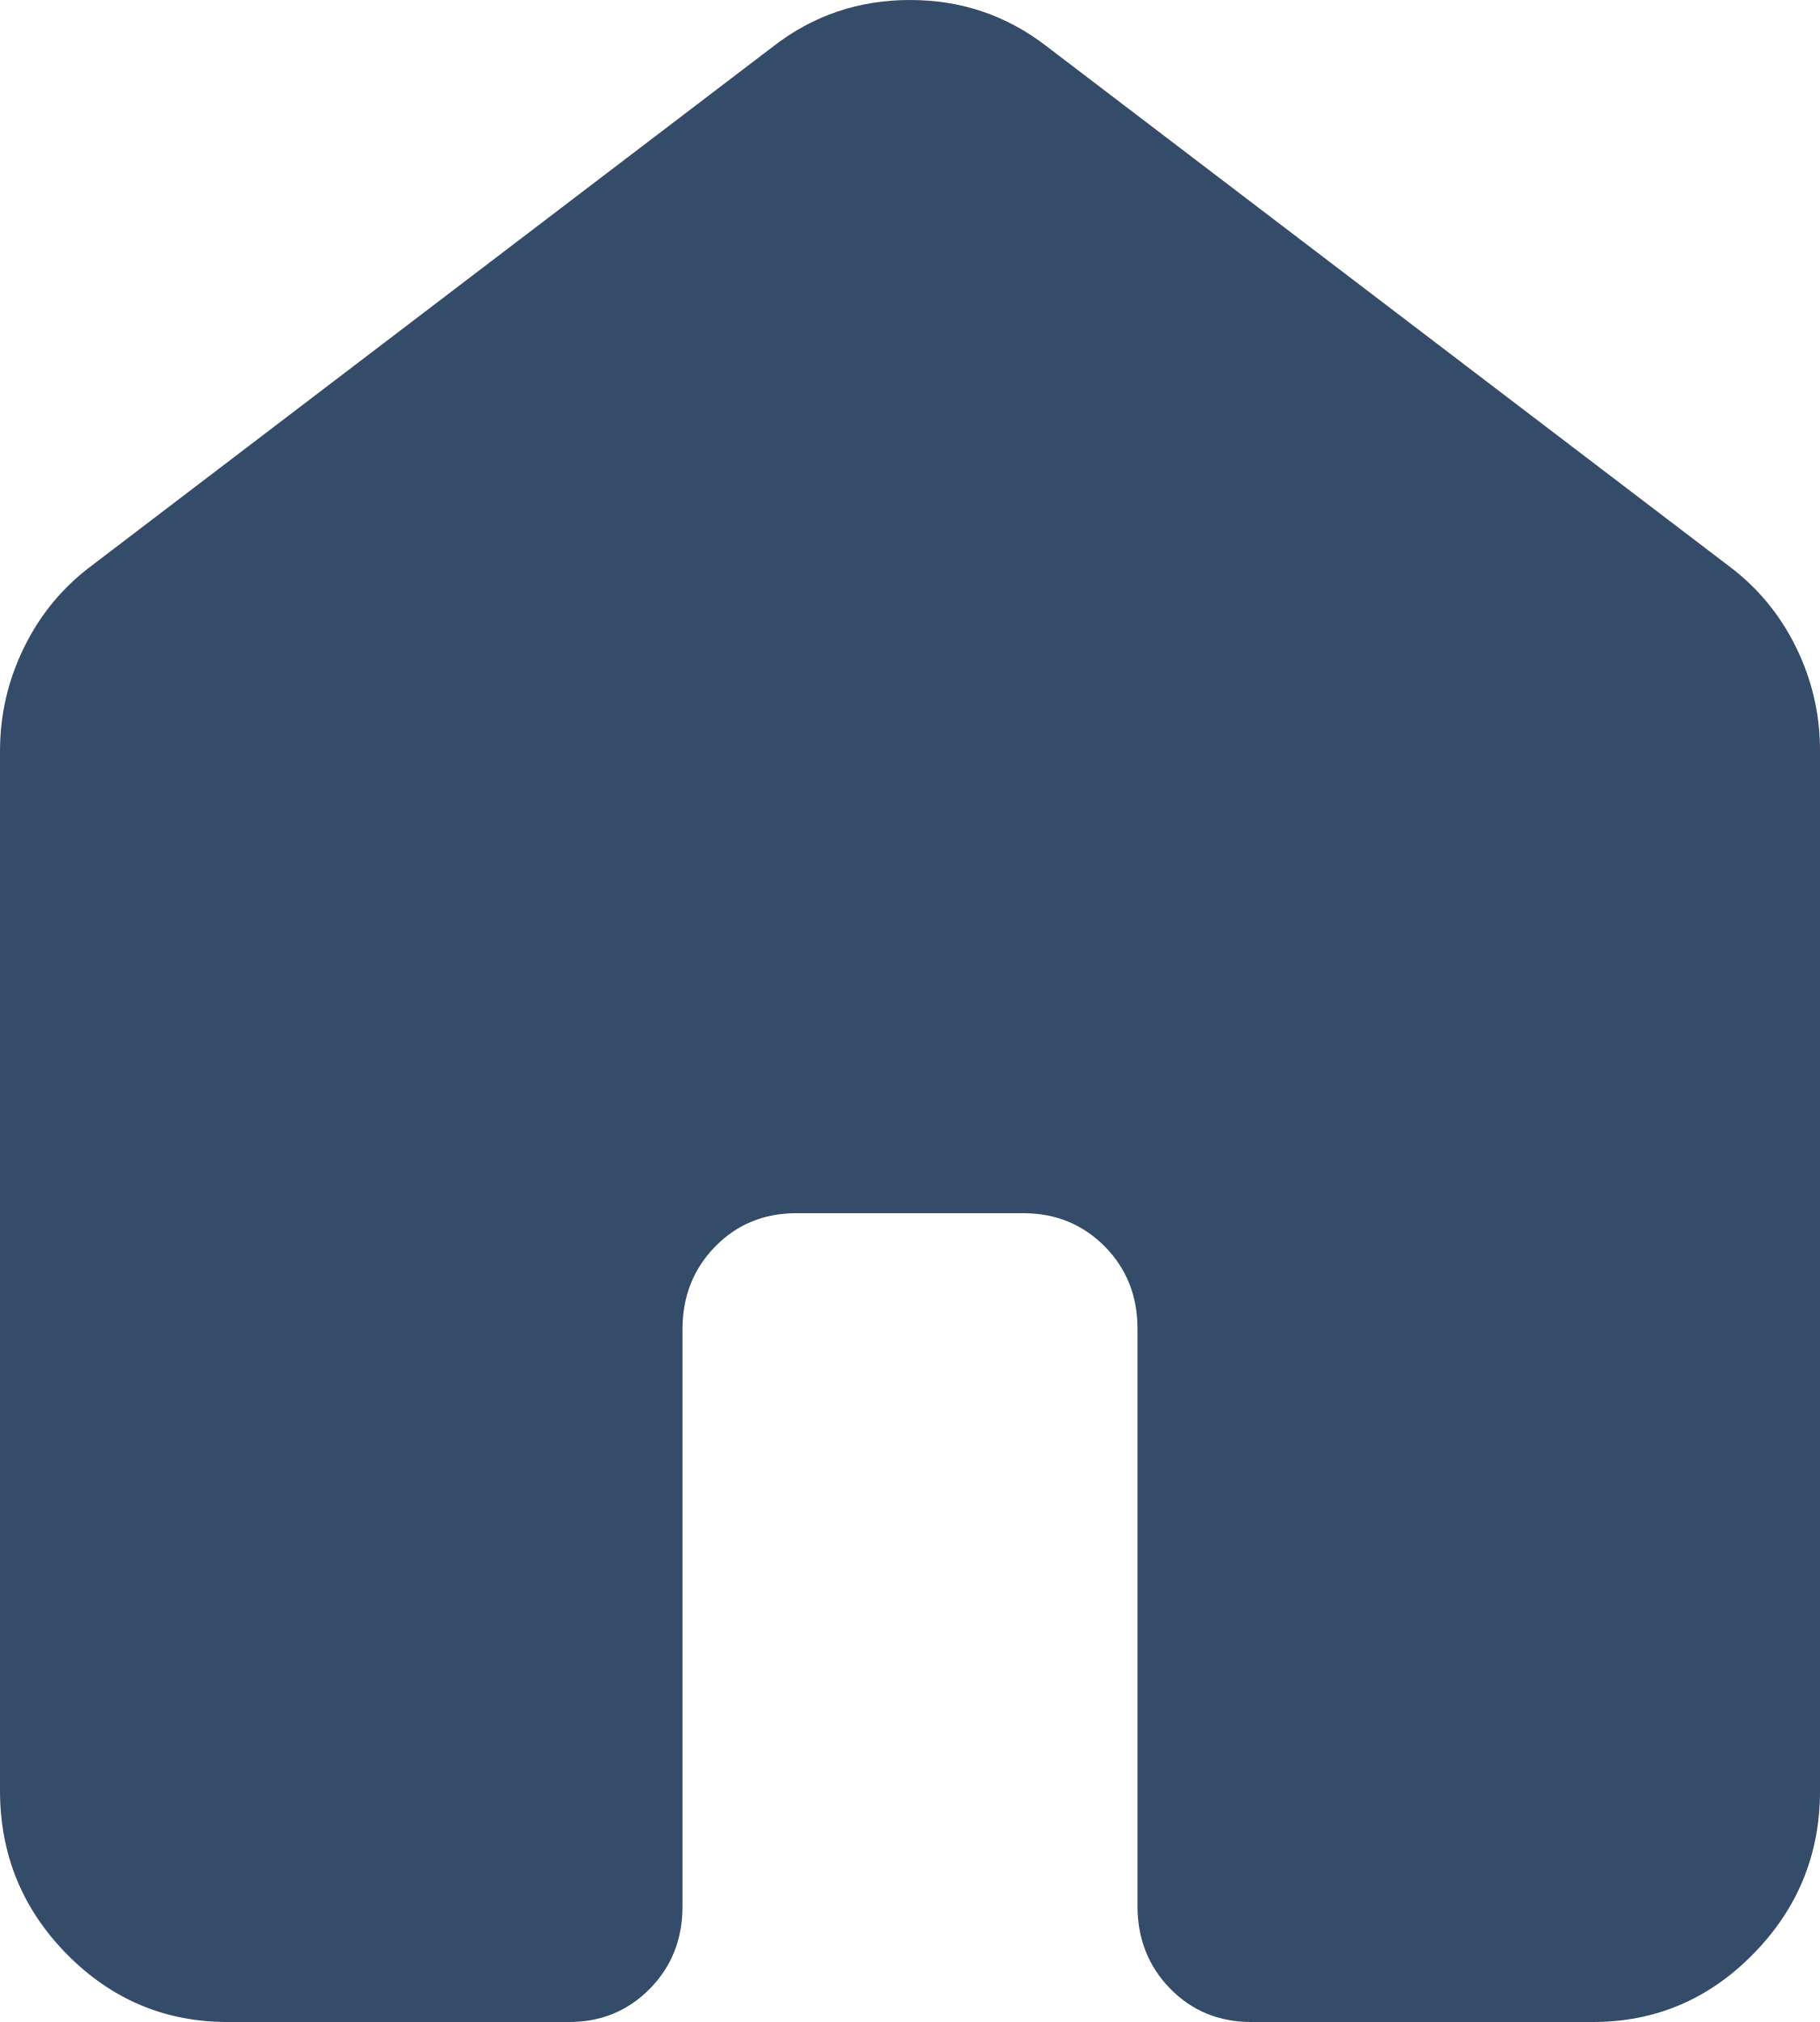
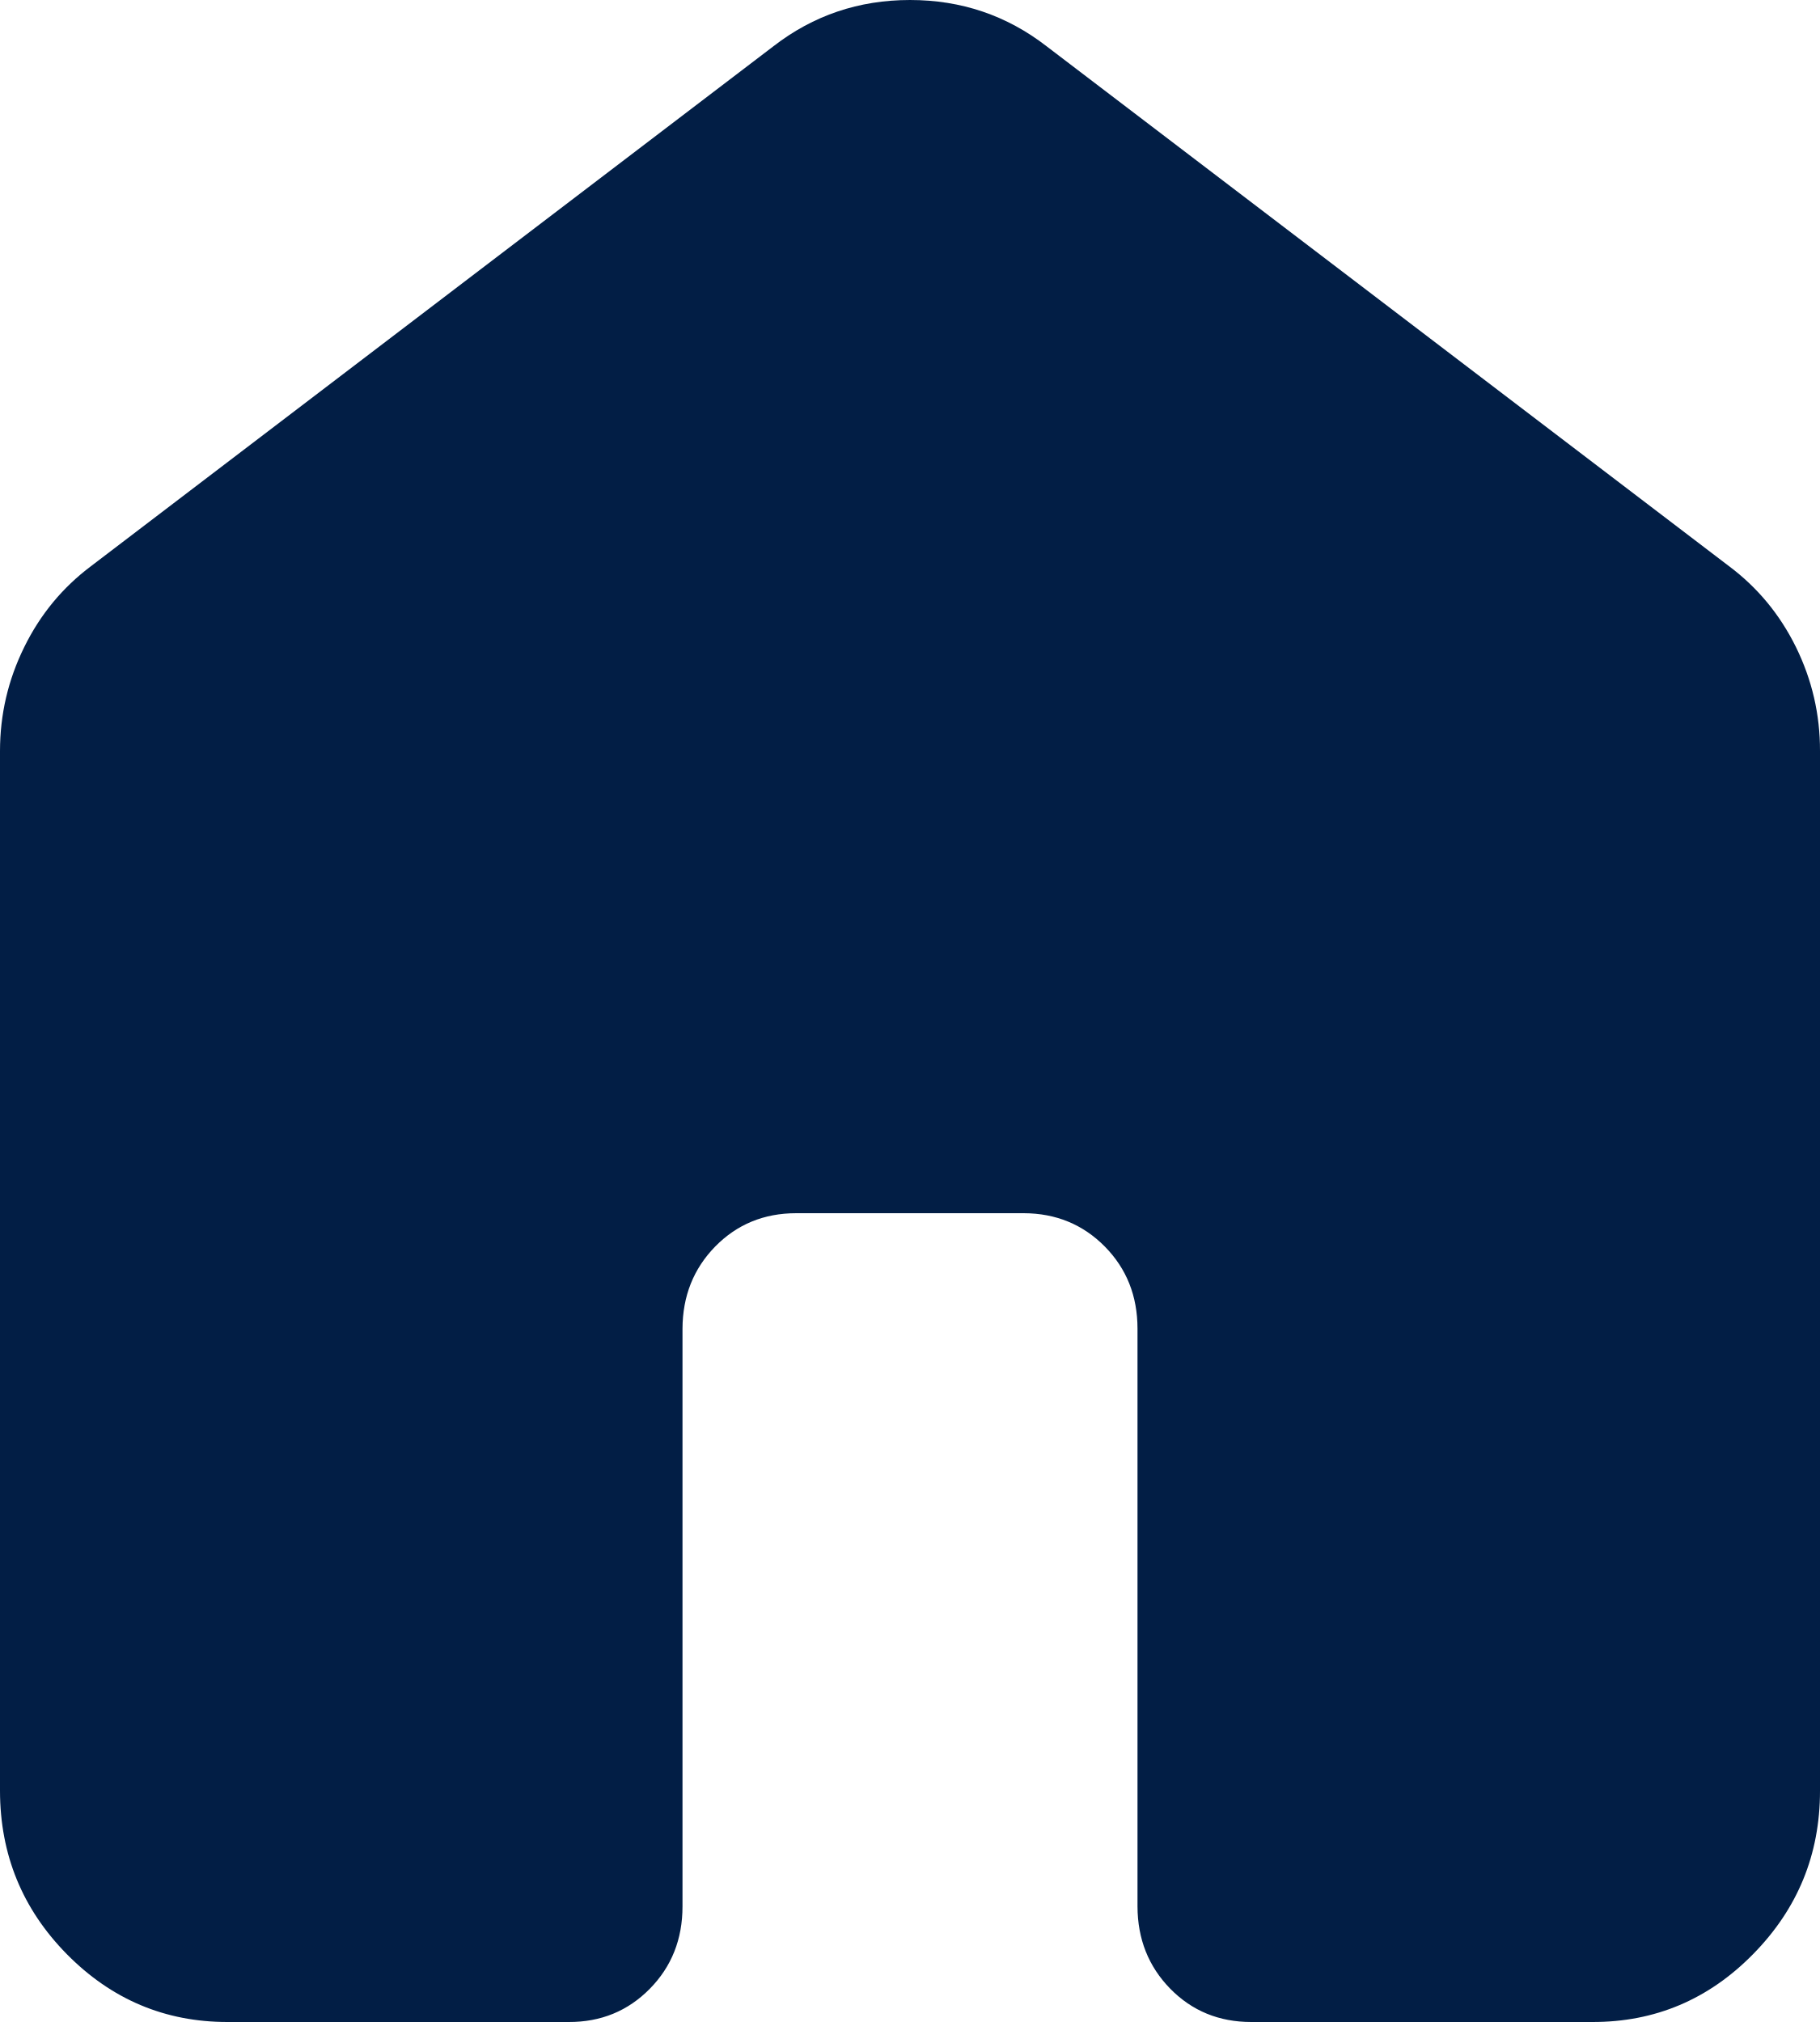
<svg xmlns="http://www.w3.org/2000/svg" width="18" height="20" viewBox="0 0 18 20" fill="none">
-   <path d="M0 17.714V7.429C0 7.067 0.08 6.724 0.24 6.4C0.399 6.076 0.62 5.81 0.9 5.6L7.65 0.457C8.044 0.152 8.494 0 9 0C9.506 0 9.956 0.152 10.35 0.457L17.1 5.6C17.381 5.81 17.602 6.076 17.762 6.4C17.921 6.724 18.001 7.067 18 7.429V17.714C18 18.343 17.779 18.881 17.338 19.329C16.898 19.777 16.368 20.001 15.75 20H12.375C12.056 20 11.789 19.89 11.574 19.671C11.359 19.451 11.251 19.18 11.25 18.857V13.143C11.25 12.819 11.142 12.548 10.926 12.329C10.71 12.111 10.443 12.001 10.125 12H7.875C7.556 12 7.289 12.11 7.074 12.329C6.859 12.549 6.751 12.82 6.75 13.143V18.857C6.75 19.181 6.642 19.453 6.426 19.672C6.21 19.891 5.943 20.001 5.625 20H2.25C1.631 20 1.102 19.776 0.661 19.329C0.221 18.882 0.001 18.344 0 17.714Z" fill="#021E45" fill-opacity="0.8" />
+   <path d="M0 17.714V7.429C0 7.067 0.08 6.724 0.24 6.4C0.399 6.076 0.62 5.81 0.9 5.6L7.65 0.457C8.044 0.152 8.494 0 9 0C9.506 0 9.956 0.152 10.35 0.457L17.1 5.6C17.381 5.81 17.602 6.076 17.762 6.4C17.921 6.724 18.001 7.067 18 7.429V17.714C18 18.343 17.779 18.881 17.338 19.329C16.898 19.777 16.368 20.001 15.75 20H12.375C12.056 20 11.789 19.89 11.574 19.671C11.359 19.451 11.251 19.18 11.25 18.857V13.143C11.25 12.819 11.142 12.548 10.926 12.329C10.71 12.111 10.443 12.001 10.125 12H7.875C7.556 12 7.289 12.11 7.074 12.329C6.859 12.549 6.751 12.82 6.75 13.143V18.857C6.75 19.181 6.642 19.453 6.426 19.672C6.21 19.891 5.943 20.001 5.625 20H2.25C1.631 20 1.102 19.776 0.661 19.329C0.221 18.882 0.001 18.344 0 17.714Z" fill="#021E45" />
</svg>
